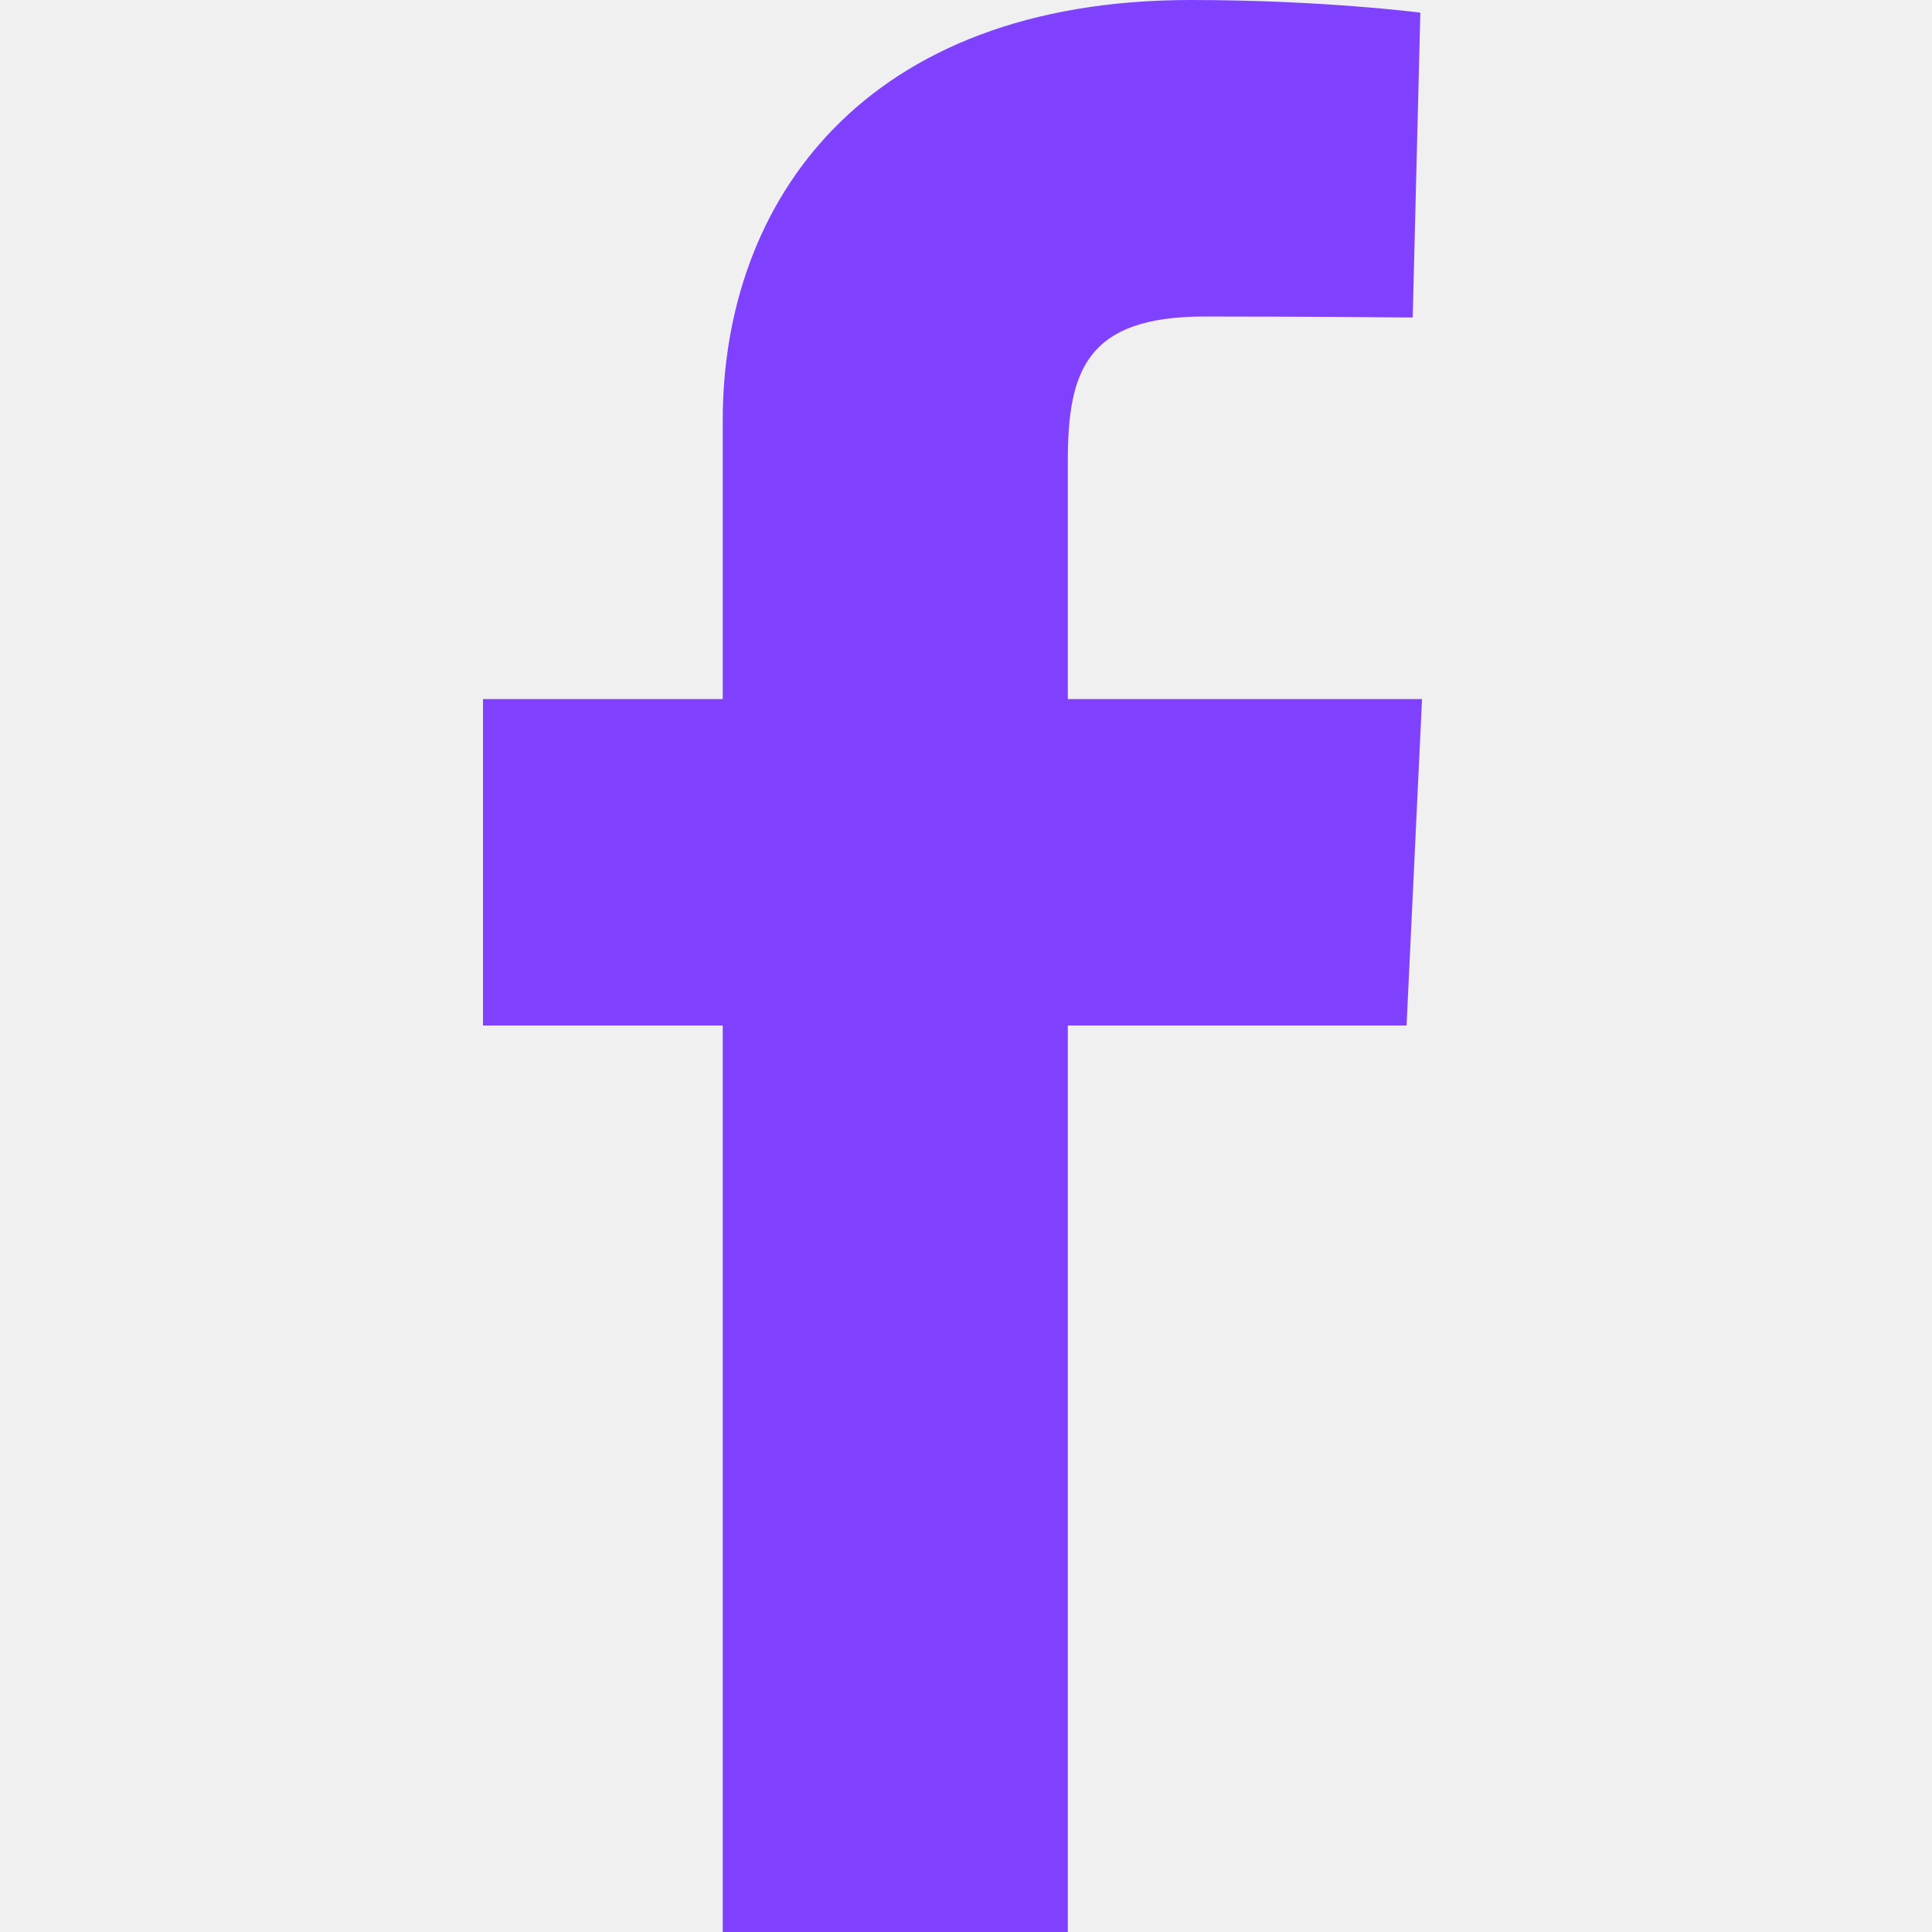
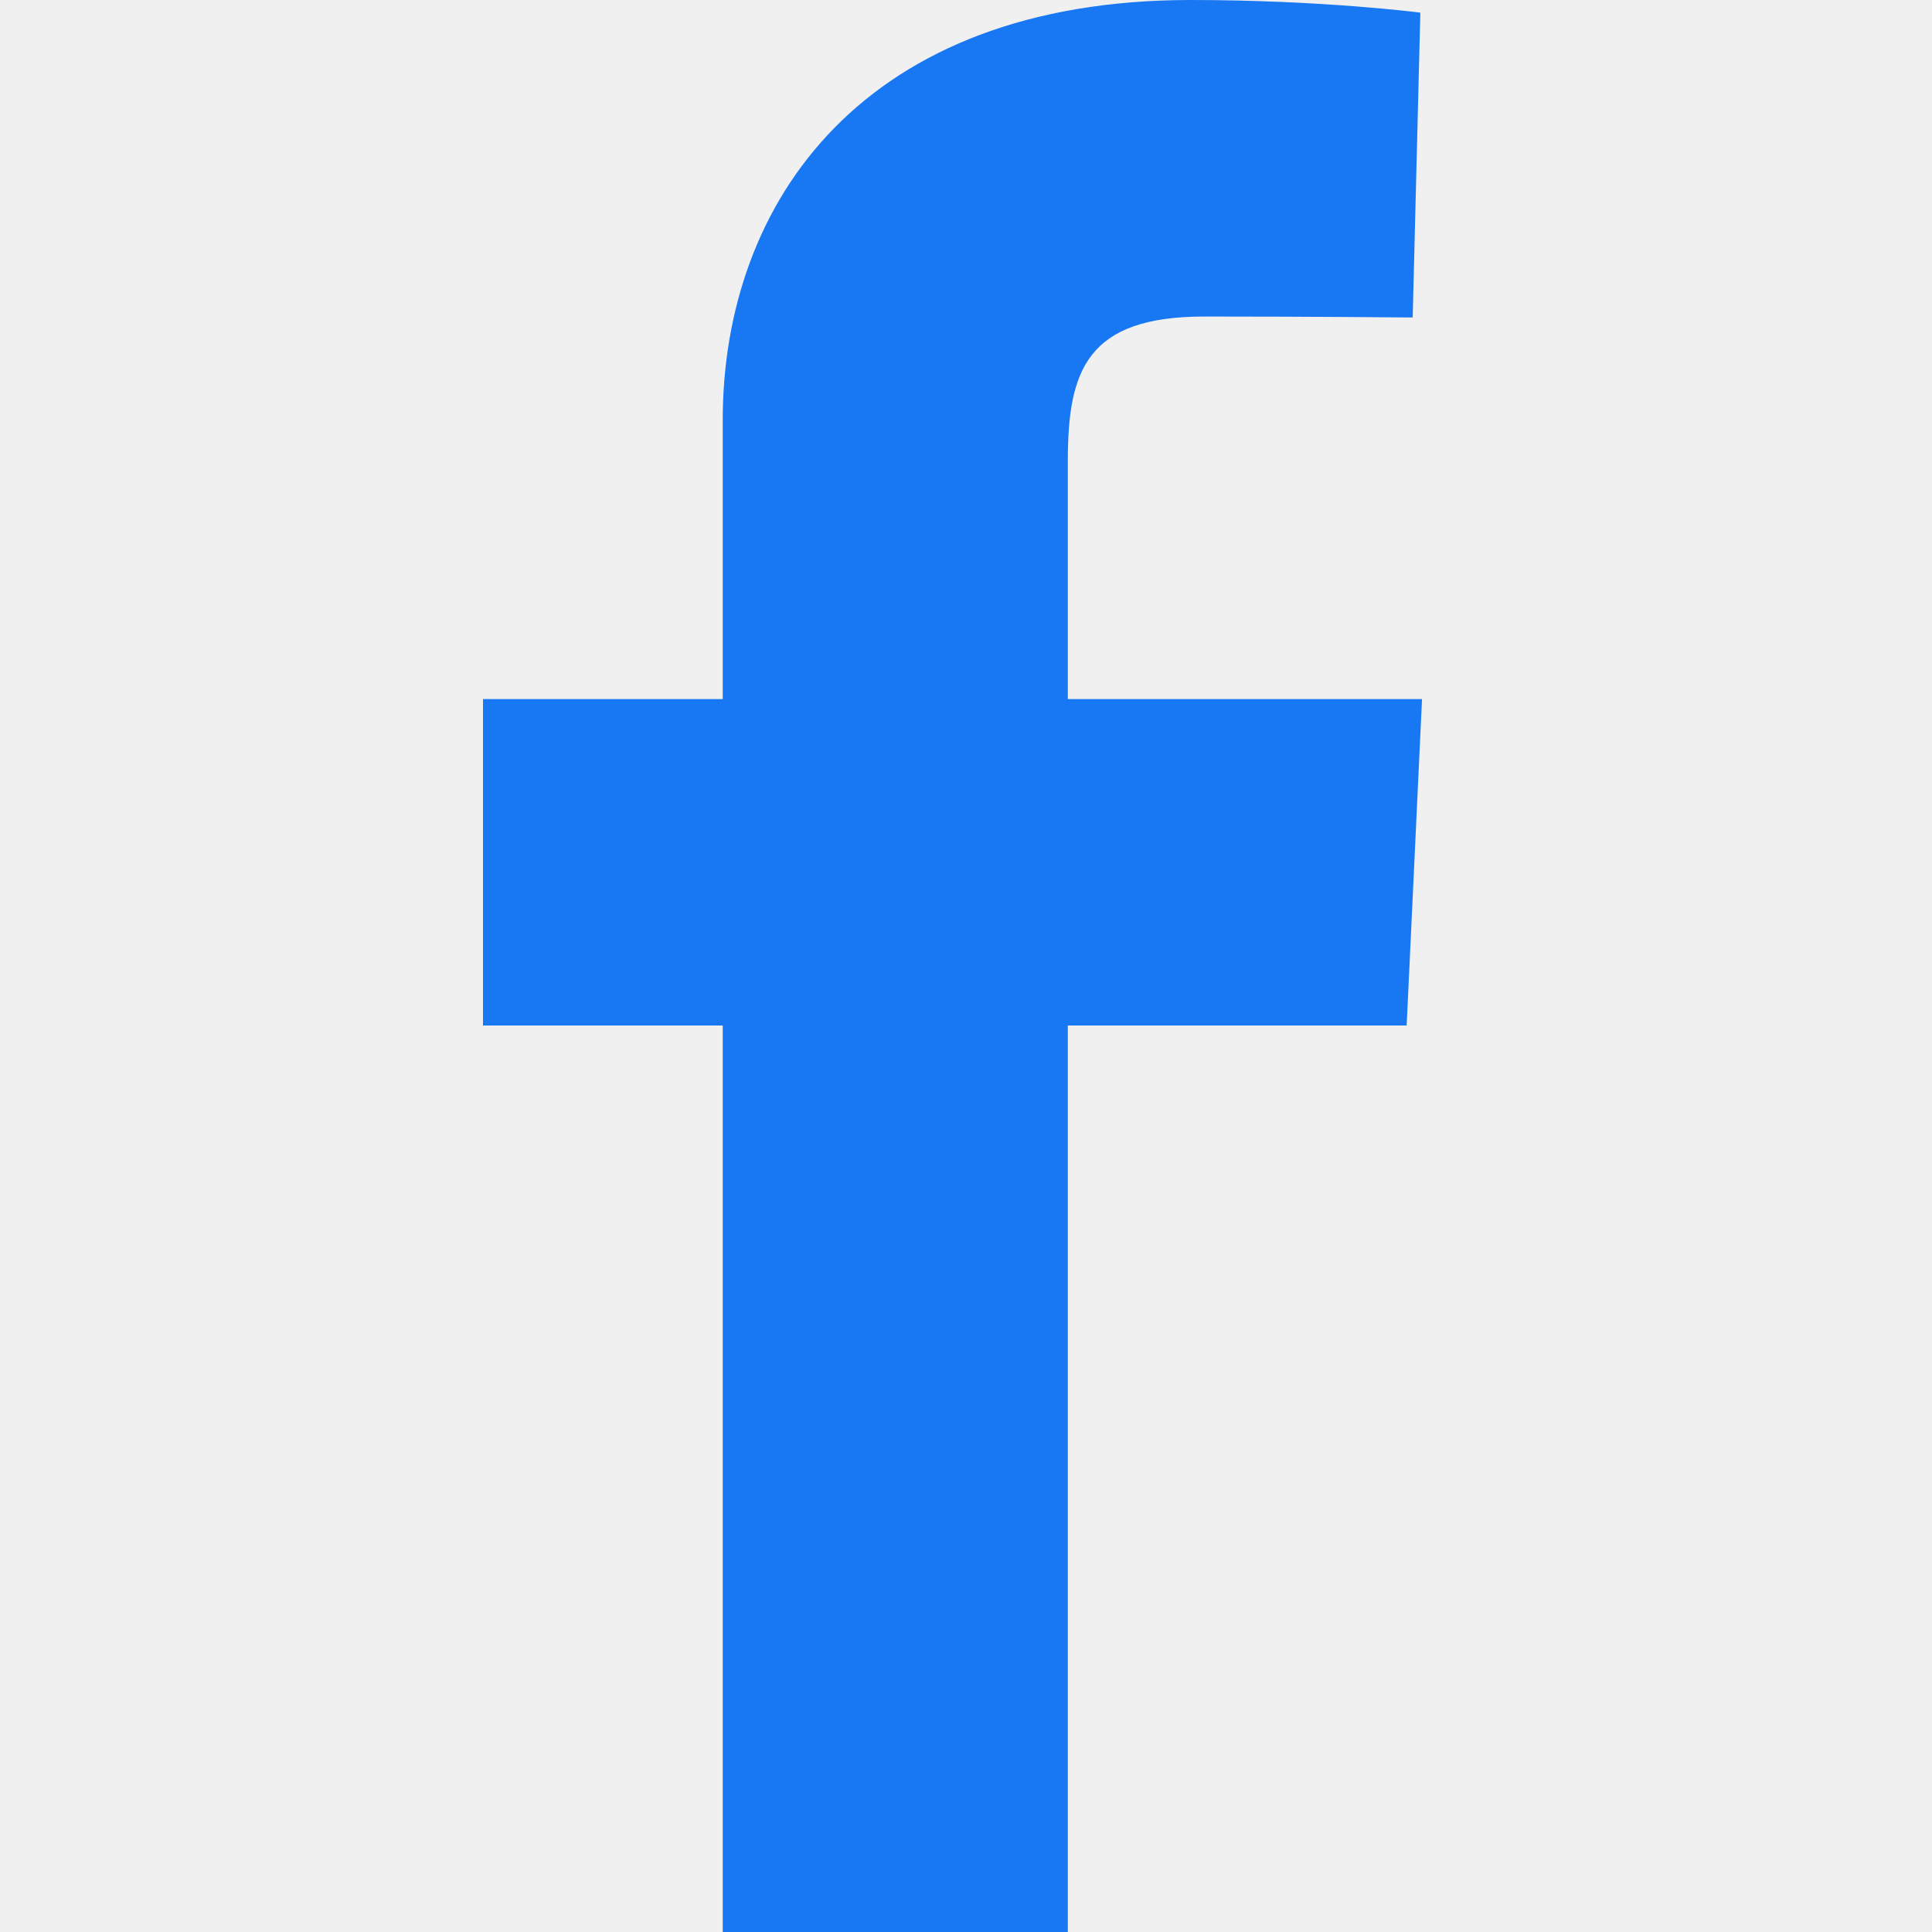
<svg xmlns="http://www.w3.org/2000/svg" width="24" height="24" viewBox="0 0 24 24" fill="none">
-   <g clip-path="url(#clip0_61_196)">
-     <path d="M8.978 24V12.739H6V8.684H8.978V5.221C8.978 2.499 10.737 0 14.79 0C16.431 0 17.644 0.157 17.644 0.157L17.549 3.944C17.549 3.944 16.311 3.932 14.961 3.932C13.499 3.932 13.265 4.605 13.265 5.723V8.684H17.665L17.473 12.739H13.265V24H8.978Z" fill="#8041FF" />
+   <g clip-path="url(#clip0_105_2612)">
+     <path d="M8.978 24V12.739H6V8.684H8.978V5.221C8.978 2.499 10.737 0 14.79 0C16.431 0 17.644 0.157 17.644 0.157L17.549 3.944C17.549 3.944 16.311 3.932 14.961 3.932C13.499 3.932 13.265 4.605 13.265 5.723V8.684H17.665L17.474 12.739H13.265V24H8.978Z" fill="#1877F2" />
  </g>
  <defs>
-     <clipPath id="clip0_61_196">
+     <clipPath id="clip0_105_2612">
      <rect width="24" height="24" fill="white" />
    </clipPath>
  </defs>
</svg>
